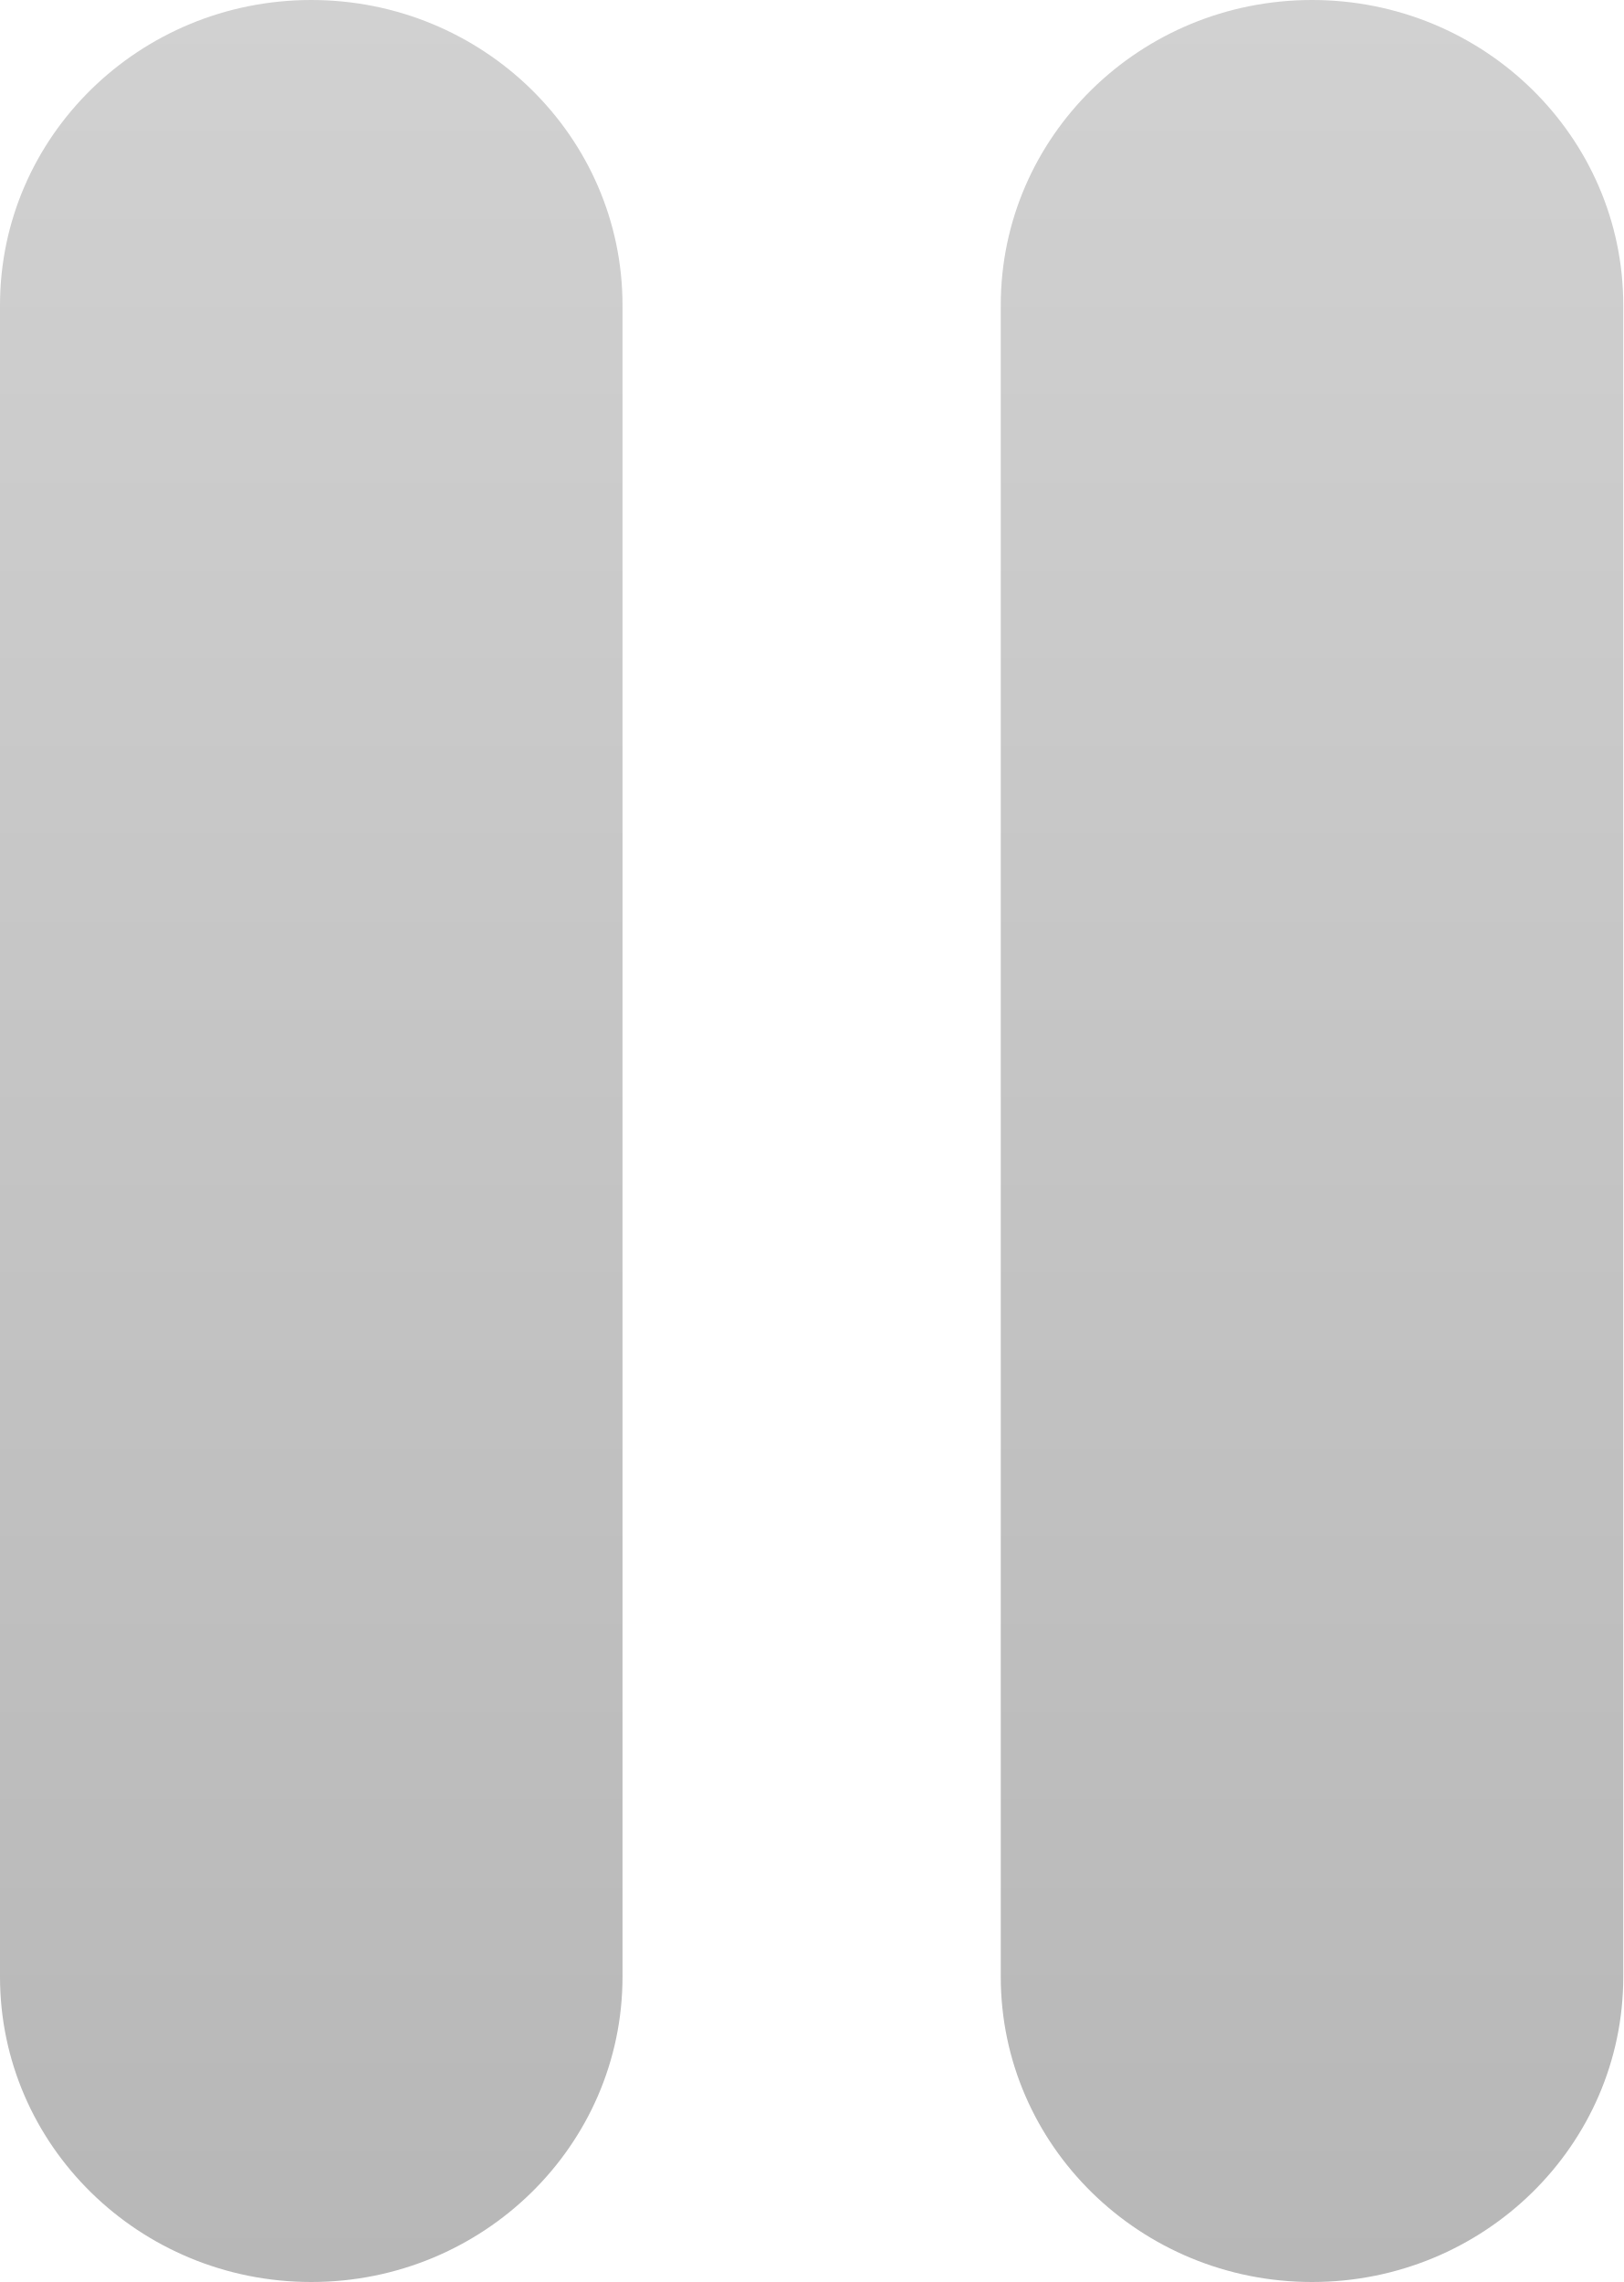
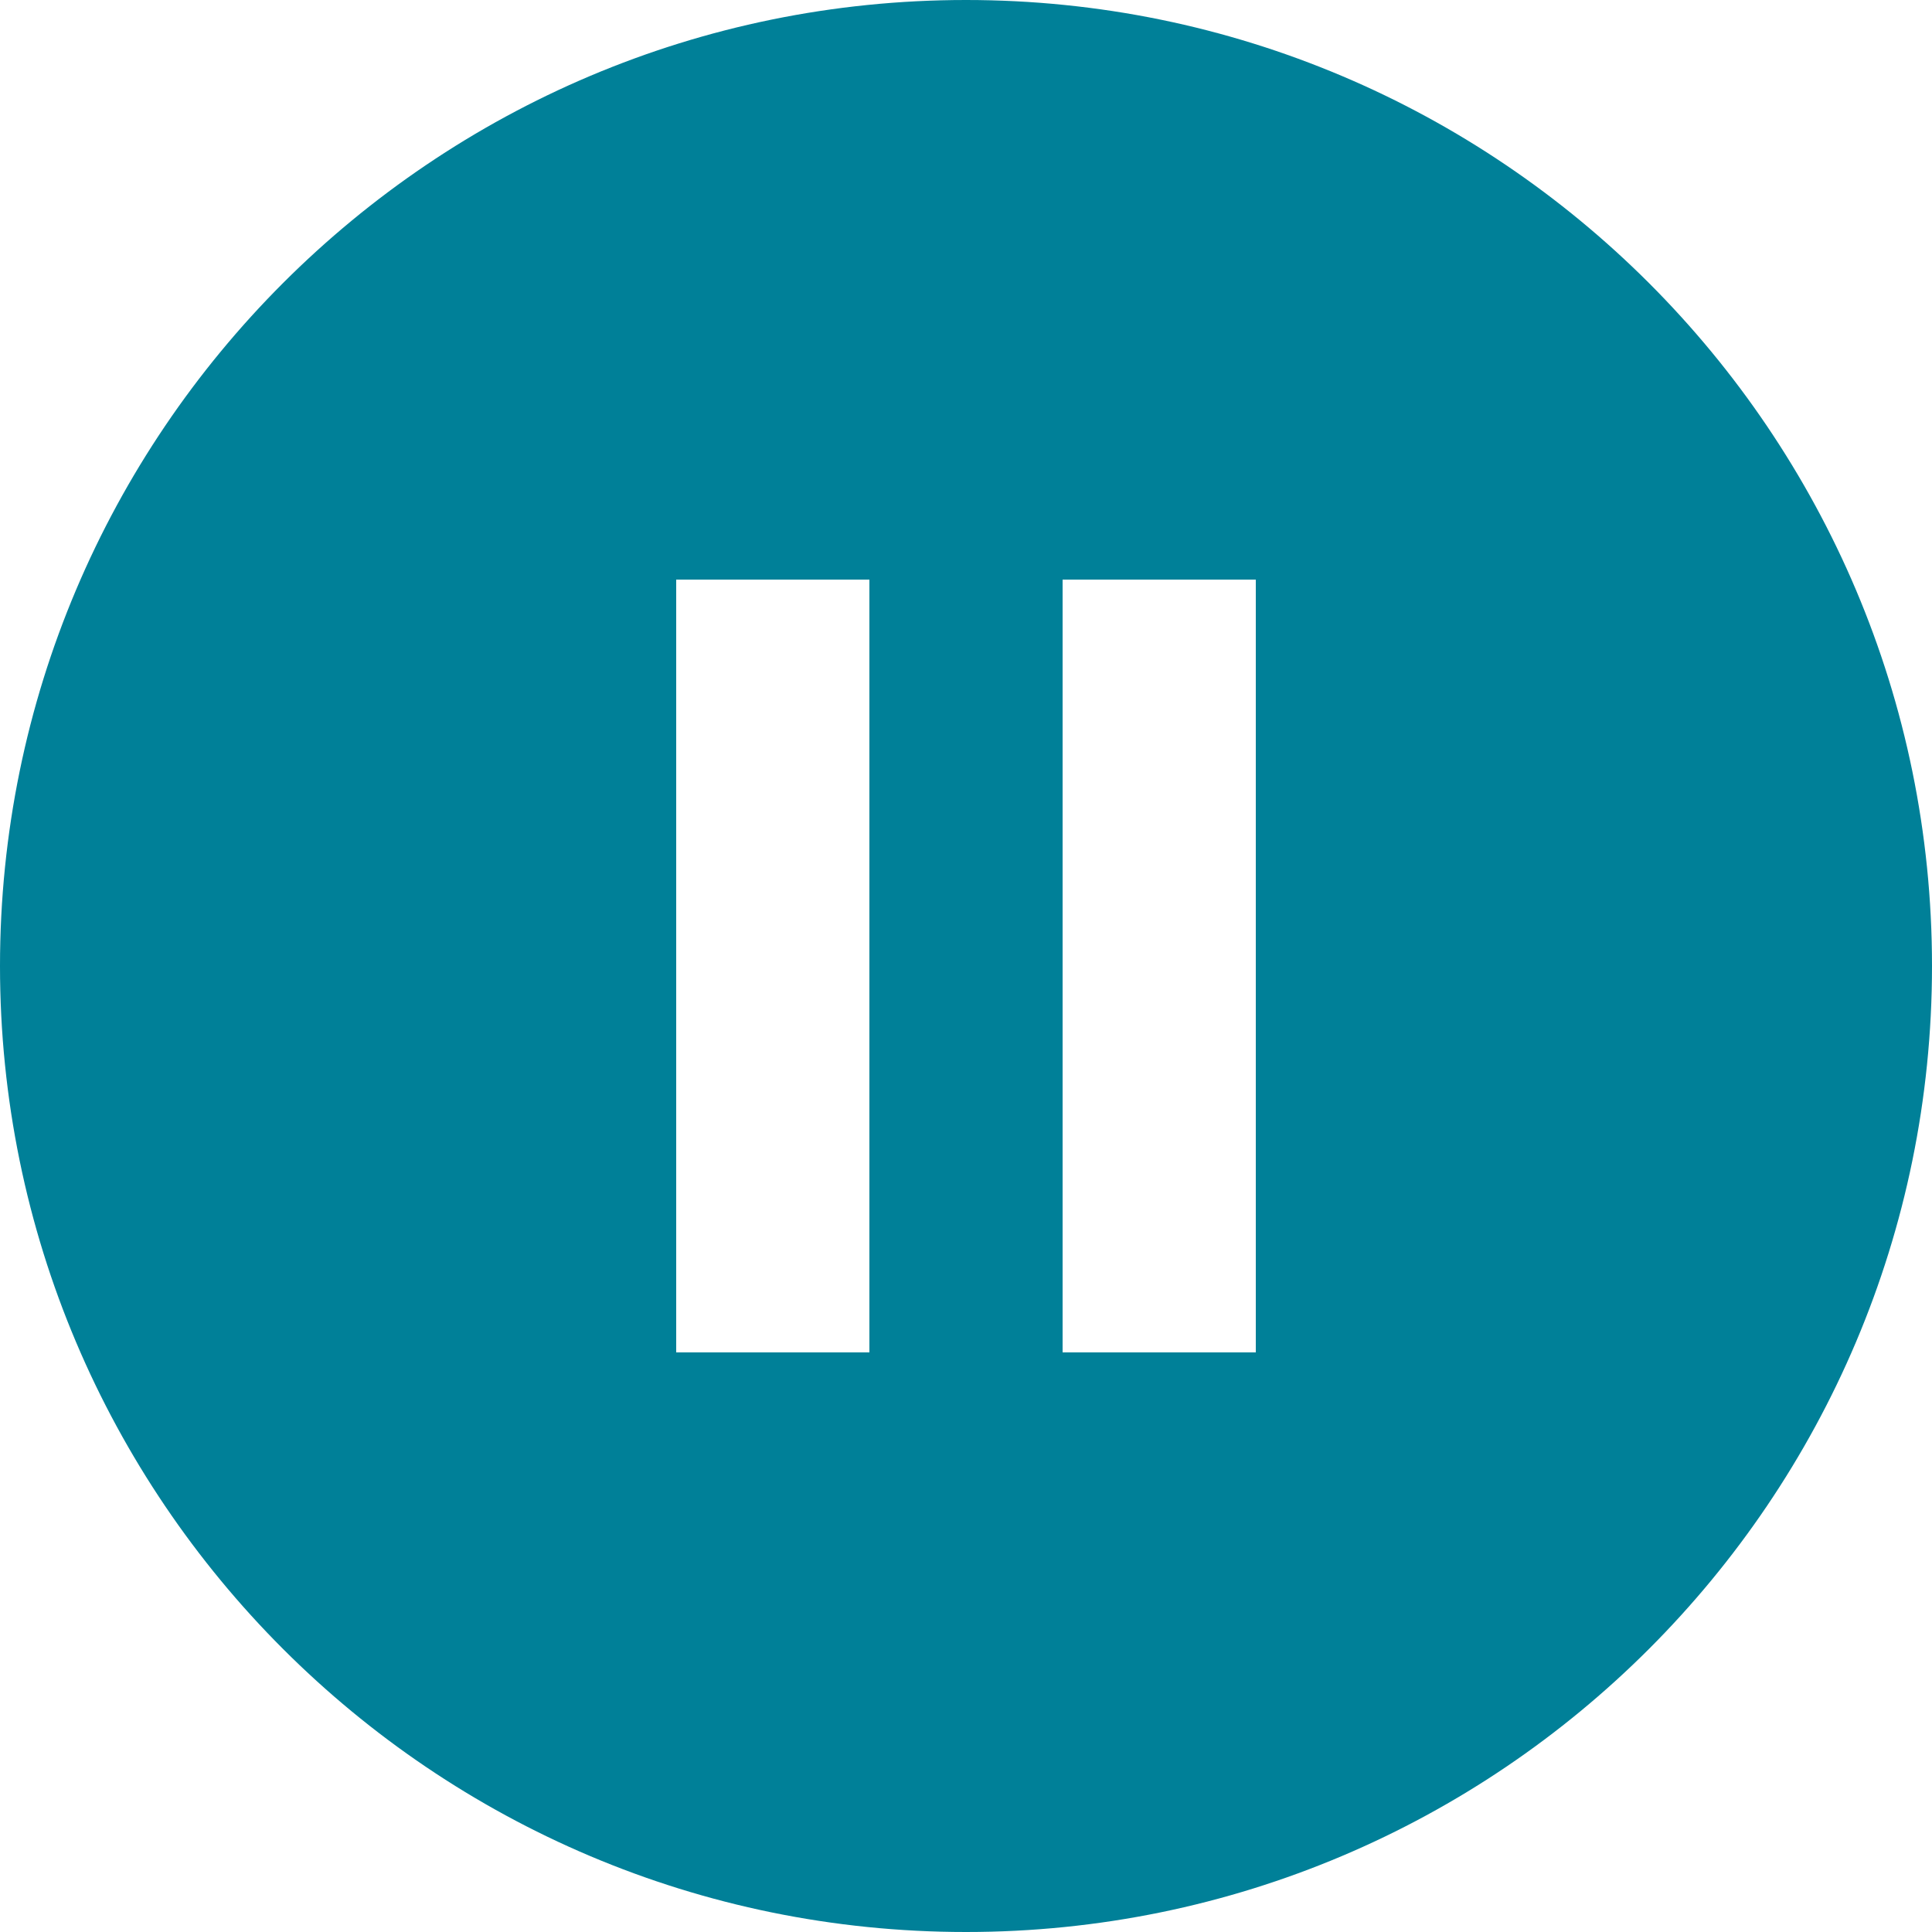
- <svg xmlns="http://www.w3.org/2000/svg" version="1.1" id="Layer_1" x="0px" y="0px" width="27.74px" height="39px" viewBox="0 0 27.74 39" enable-background="new 0 0 27.74 39" xml:space="preserve">
-   <linearGradient id="SVGID_1_" gradientUnits="userSpaceOnUse" x1="5.319" y1="0" x2="5.319" y2="39">
-     <stop offset="0" style="stop-color:#D1D1D1" />
-     <stop offset="1" style="stop-color:#B7B7B7" />
-   </linearGradient>
-   <path fill="url(#SVGID_1_)" d="M10.638,33.783c0,2.882-2.382,5.217-5.319,5.217l0,0C2.382,39,0,36.664,0,33.783V5.217  C0,2.335,2.382,0,5.319,0l0,0c2.937,0,5.319,2.336,5.319,5.217V33.783z" />
-   <linearGradient id="SVGID_2_" gradientUnits="userSpaceOnUse" x1="22.421" y1="0" x2="22.421" y2="39">
-     <stop offset="0" style="stop-color:#D1D1D1" />
-     <stop offset="1" style="stop-color:#B7B7B7" />
-   </linearGradient>
-   <path fill="url(#SVGID_2_)" d="M27.74,33.783c0,2.882-2.382,5.217-5.319,5.217l0,0c-2.937,0-5.319-2.336-5.319-5.217V5.217  C17.101,2.335,19.482,0,22.421,0l0,0c2.937,0,5.319,2.336,5.319,5.217V33.783z" />
+ <svg xmlns="http://www.w3.org/2000/svg" version="1.1" id="Layer_1" x="0px" y="0px" width="32px" height="32px" viewBox="0 0 32 32" enable-background="new 0 0 32 32" xml:space="preserve">
+   <path fill="#008098" d="M16,0C7.168,0,0,7.168,0,16s7.168,16,16,16s16-7.168,16-16S24.832,0,16,0z M14.4,22.4h-3.2V9.6h3.2V22.4z   M20.8,22.4h-3.2V9.6h3.2V22.4z" />
</svg>
